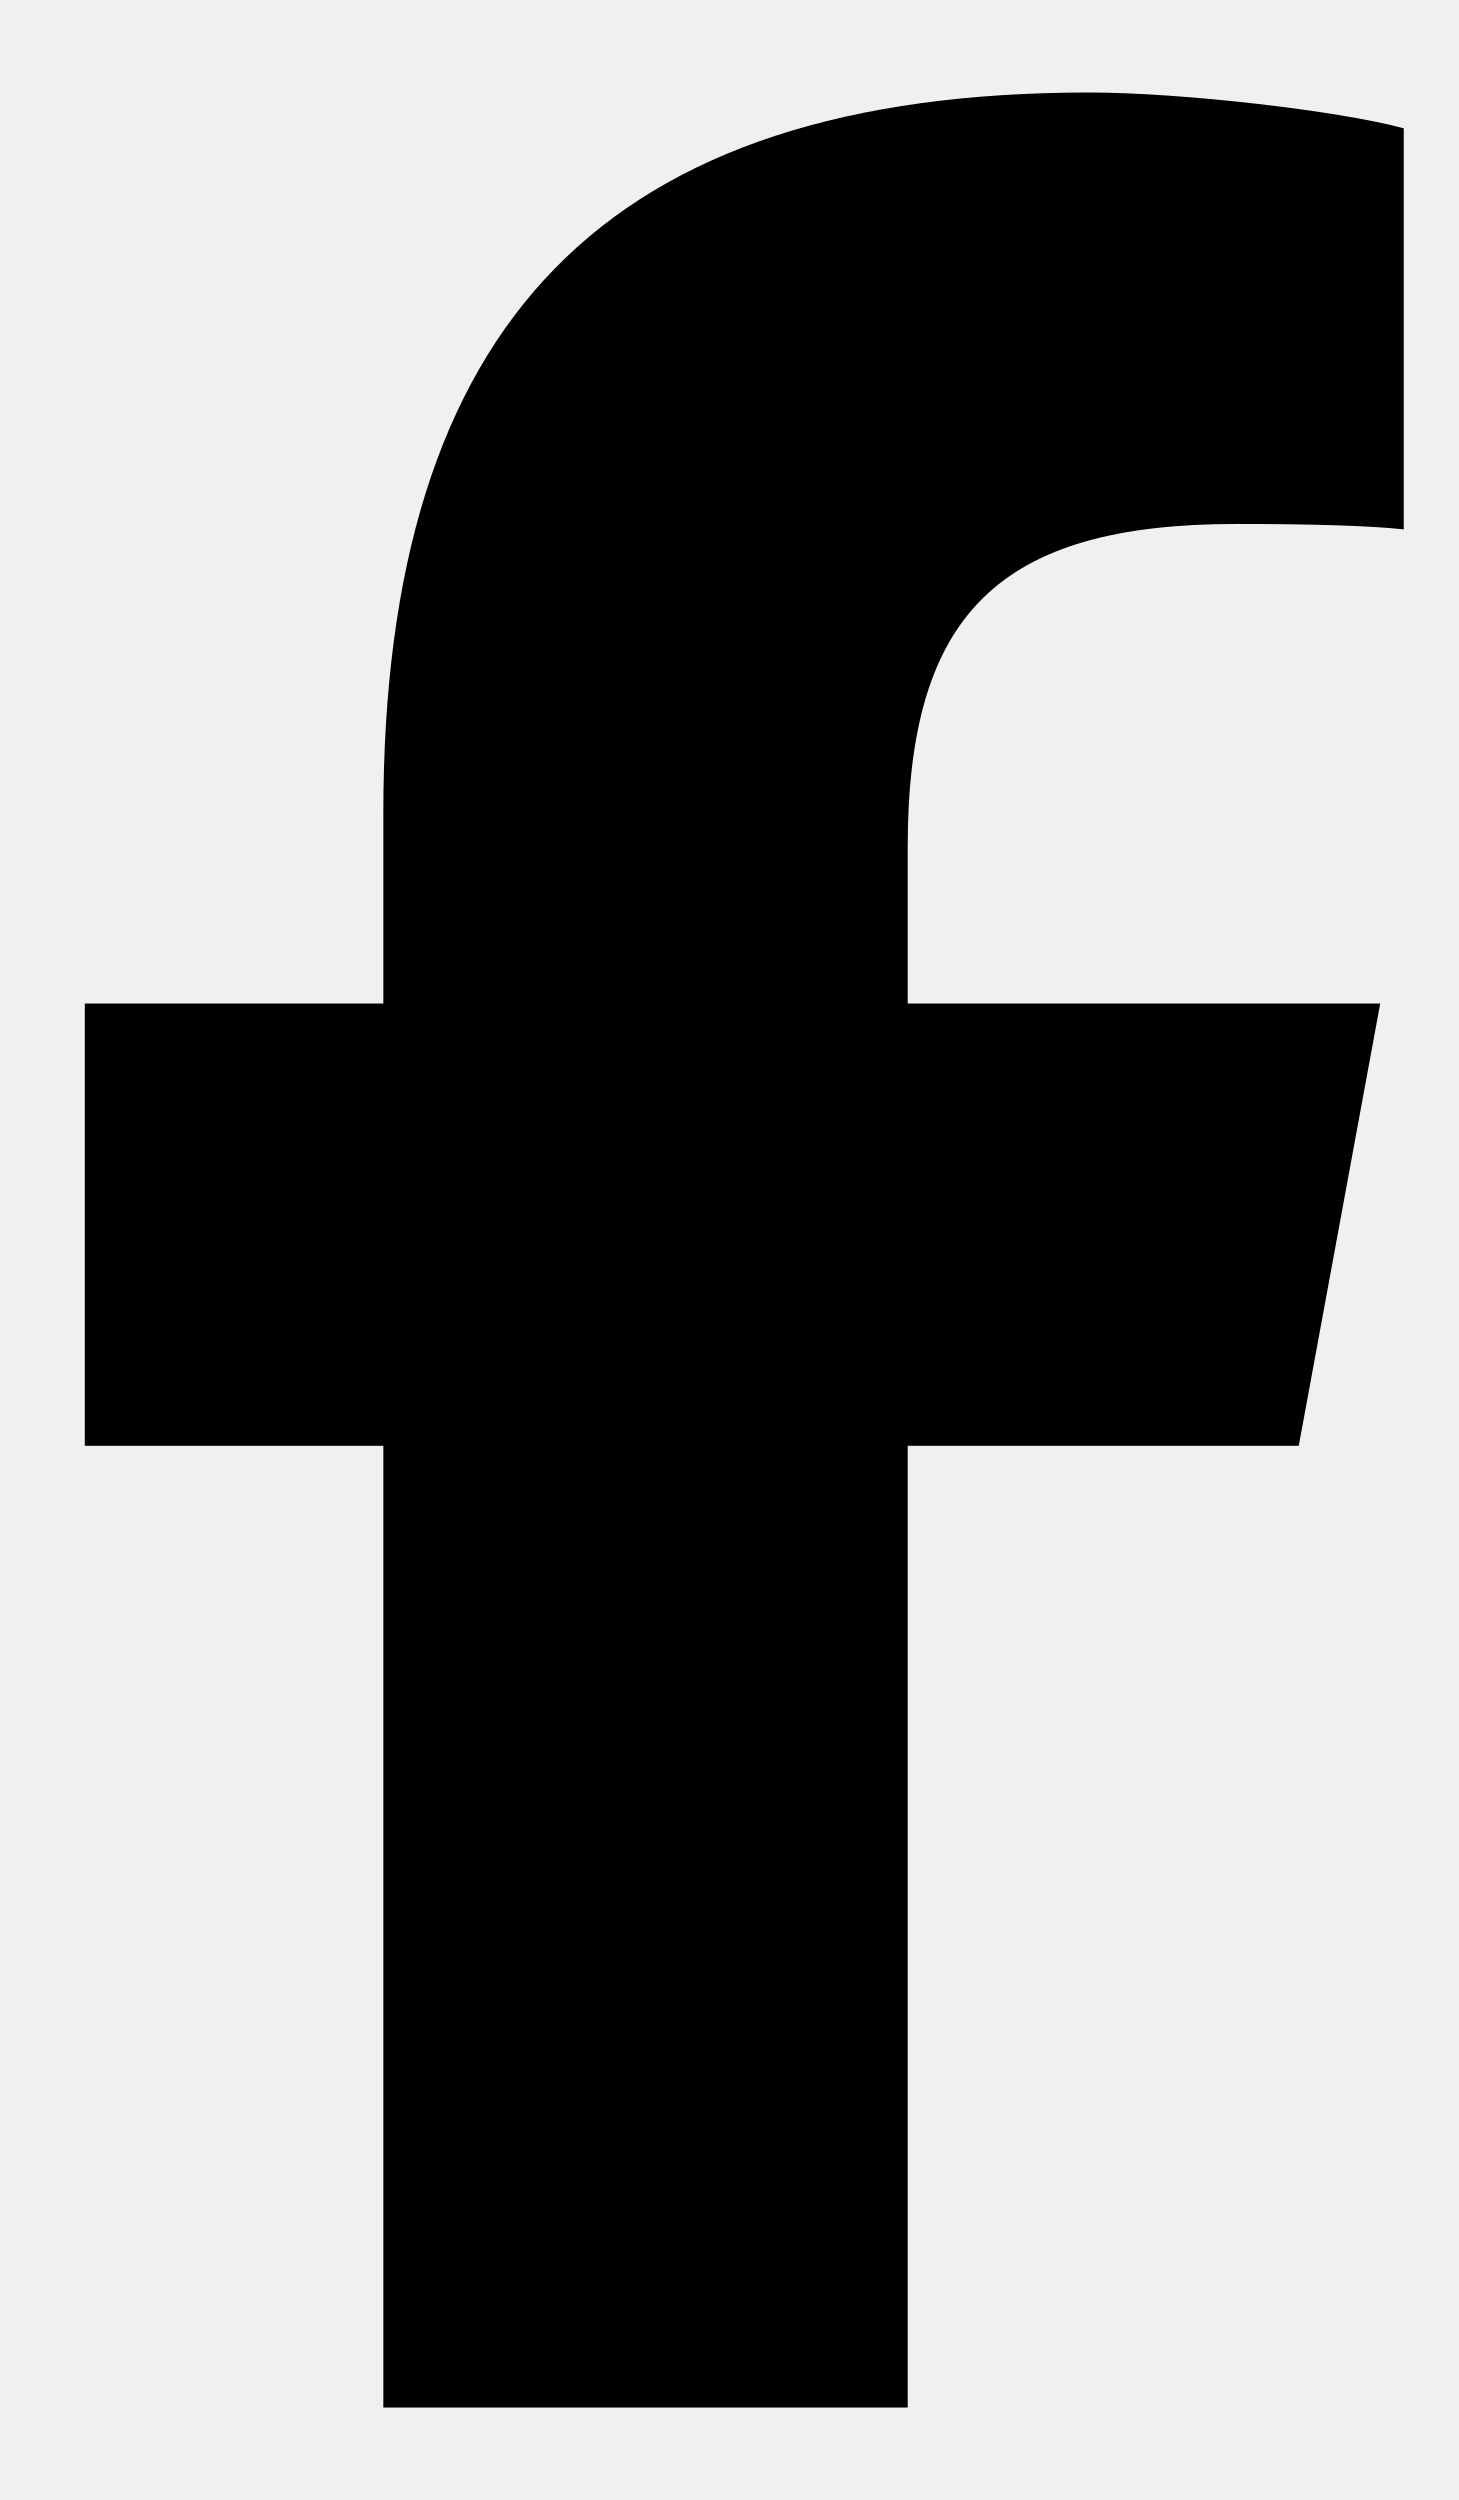
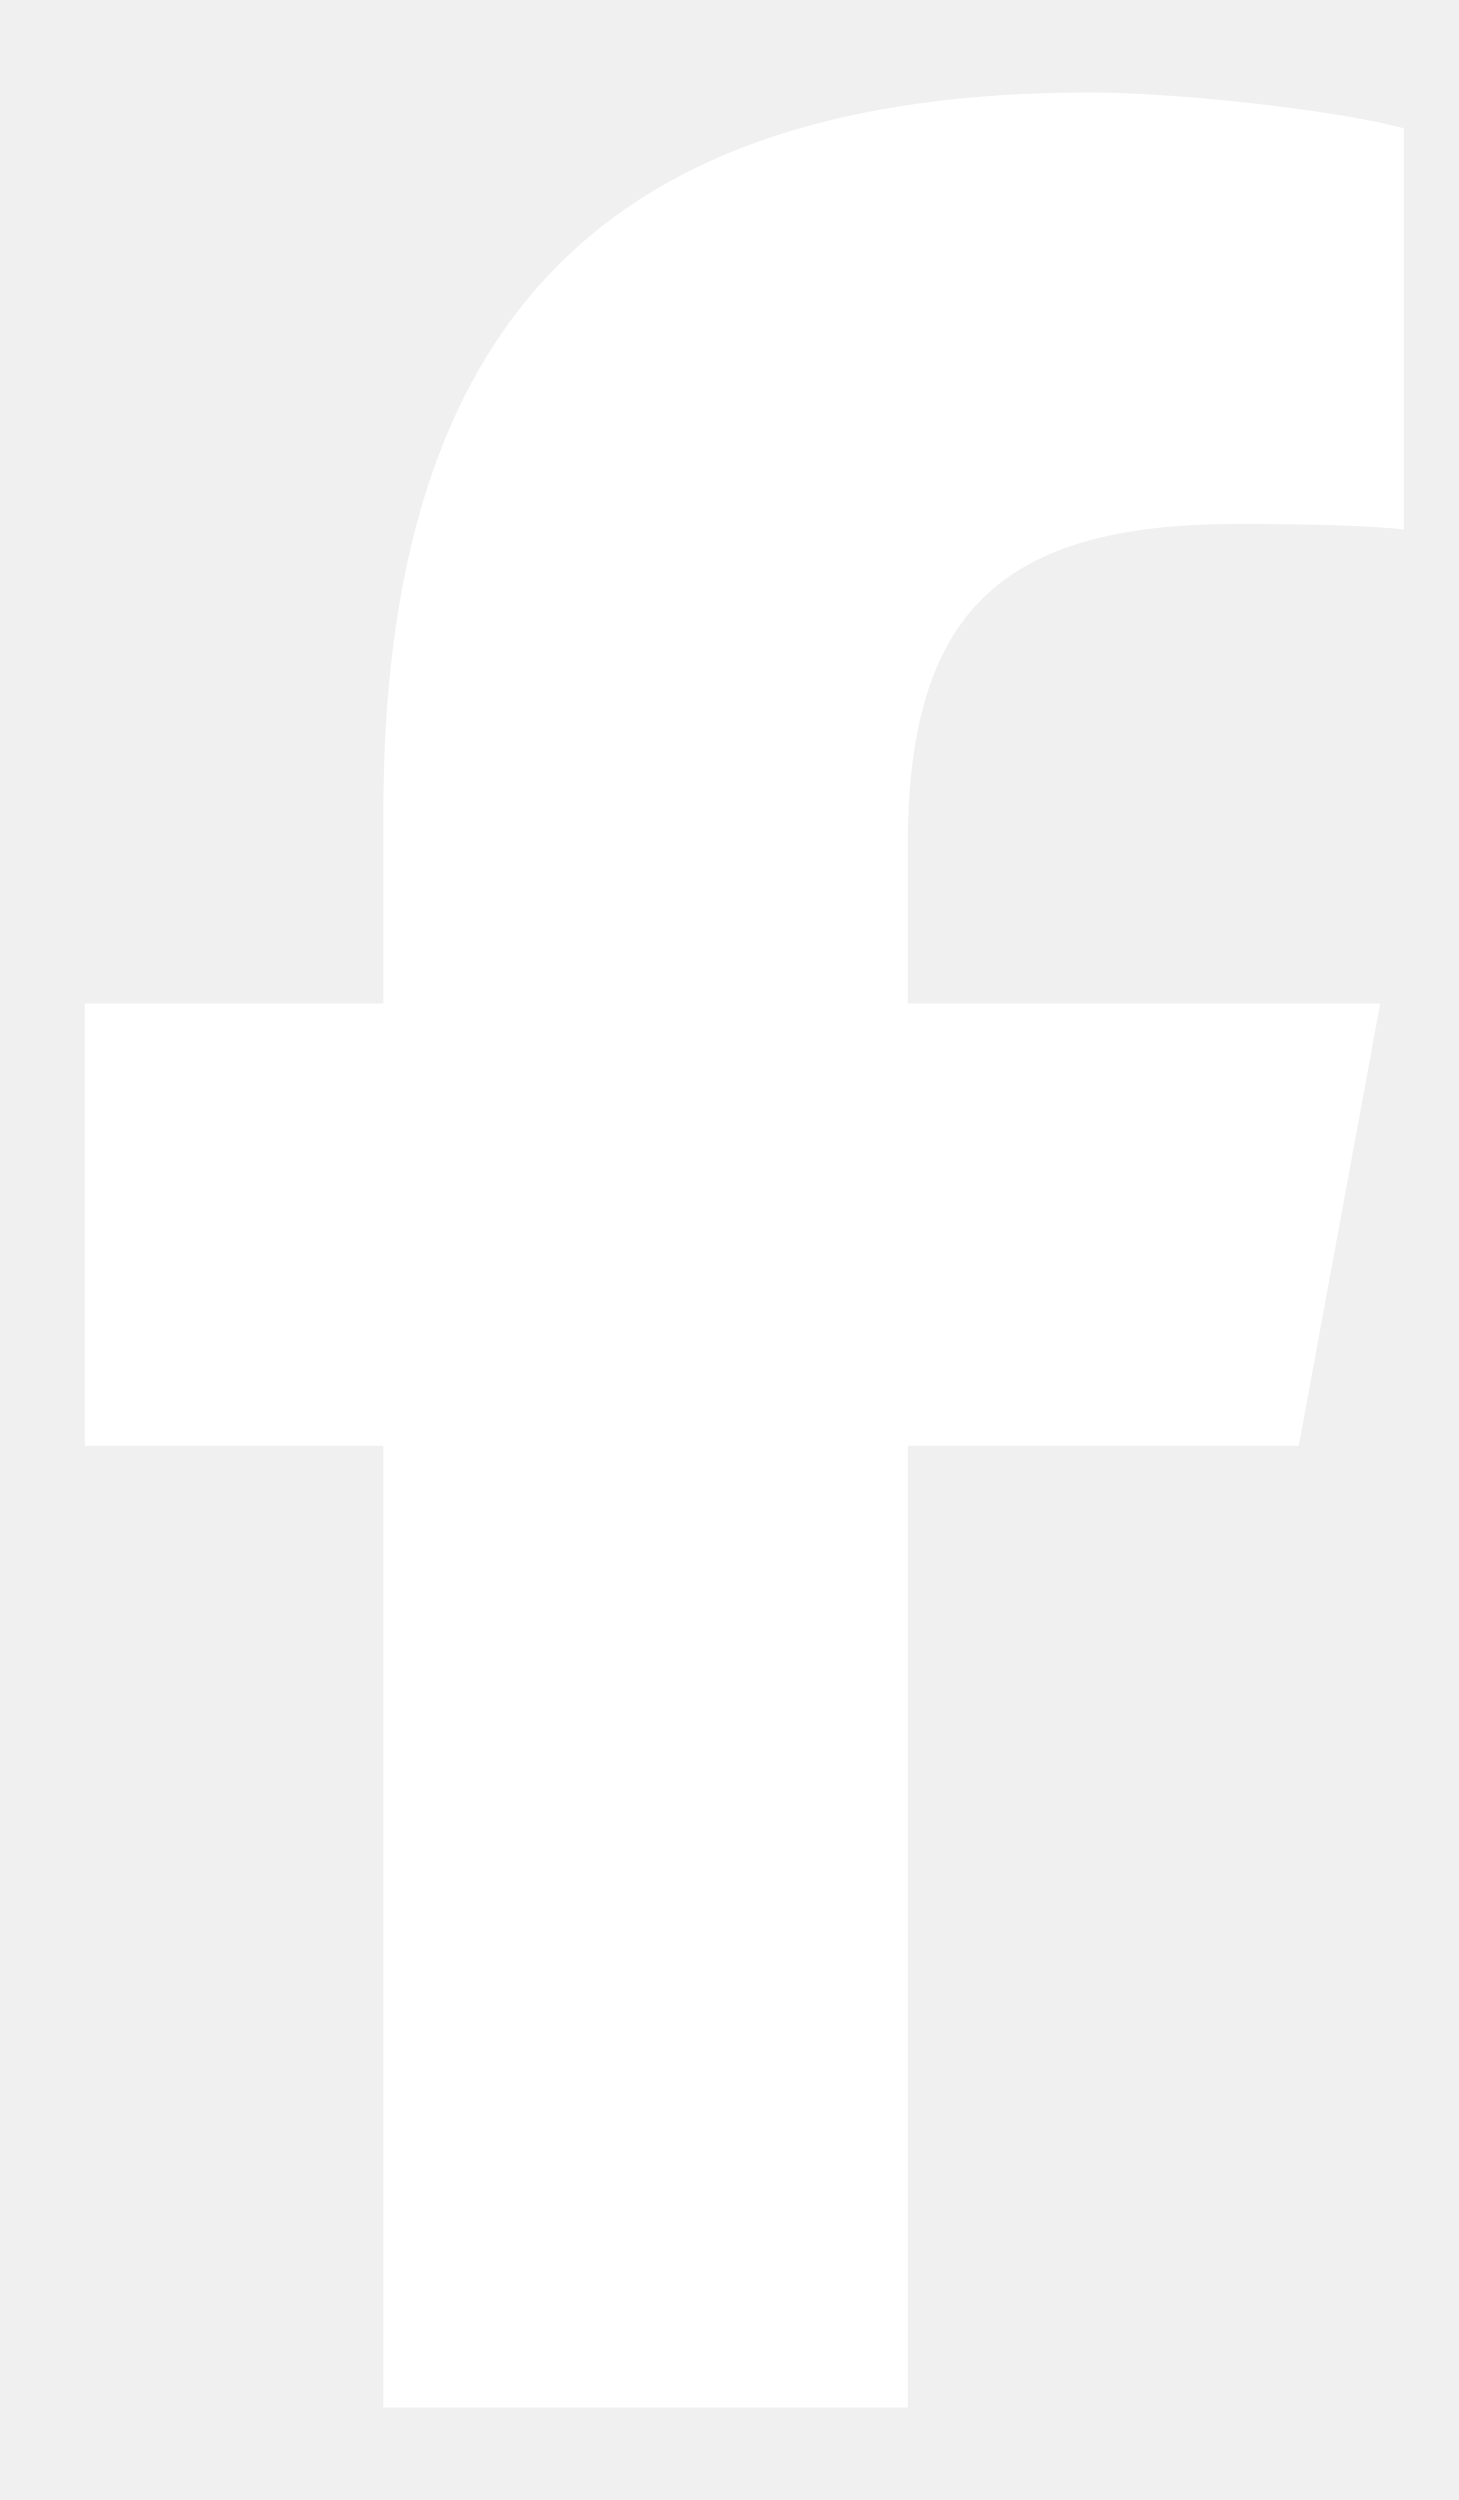
<svg xmlns="http://www.w3.org/2000/svg" width="7" height="12" viewBox="0 0 7 12" fill="none">
-   <path d="M1.84 6.94V11.556H4.357V6.94H6.234L6.625 4.817H4.357V4.066C4.357 2.944 4.797 2.515 5.935 2.515C6.288 2.515 6.573 2.523 6.738 2.541V0.616C6.427 0.531 5.668 0.444 5.229 0.444C2.909 0.444 1.84 1.54 1.84 3.904V4.817H0.407V6.94H1.84Z" fill="black" />
+   <path d="M1.84 6.94V11.556H4.357V6.94H6.234L6.625 4.817H4.357V4.066C4.357 2.944 4.797 2.515 5.935 2.515C6.288 2.515 6.573 2.523 6.738 2.541V0.616C6.427 0.531 5.668 0.444 5.229 0.444C2.909 0.444 1.84 1.54 1.84 3.904V4.817H0.407V6.94H1.84Z" fill="white" />
</svg>
